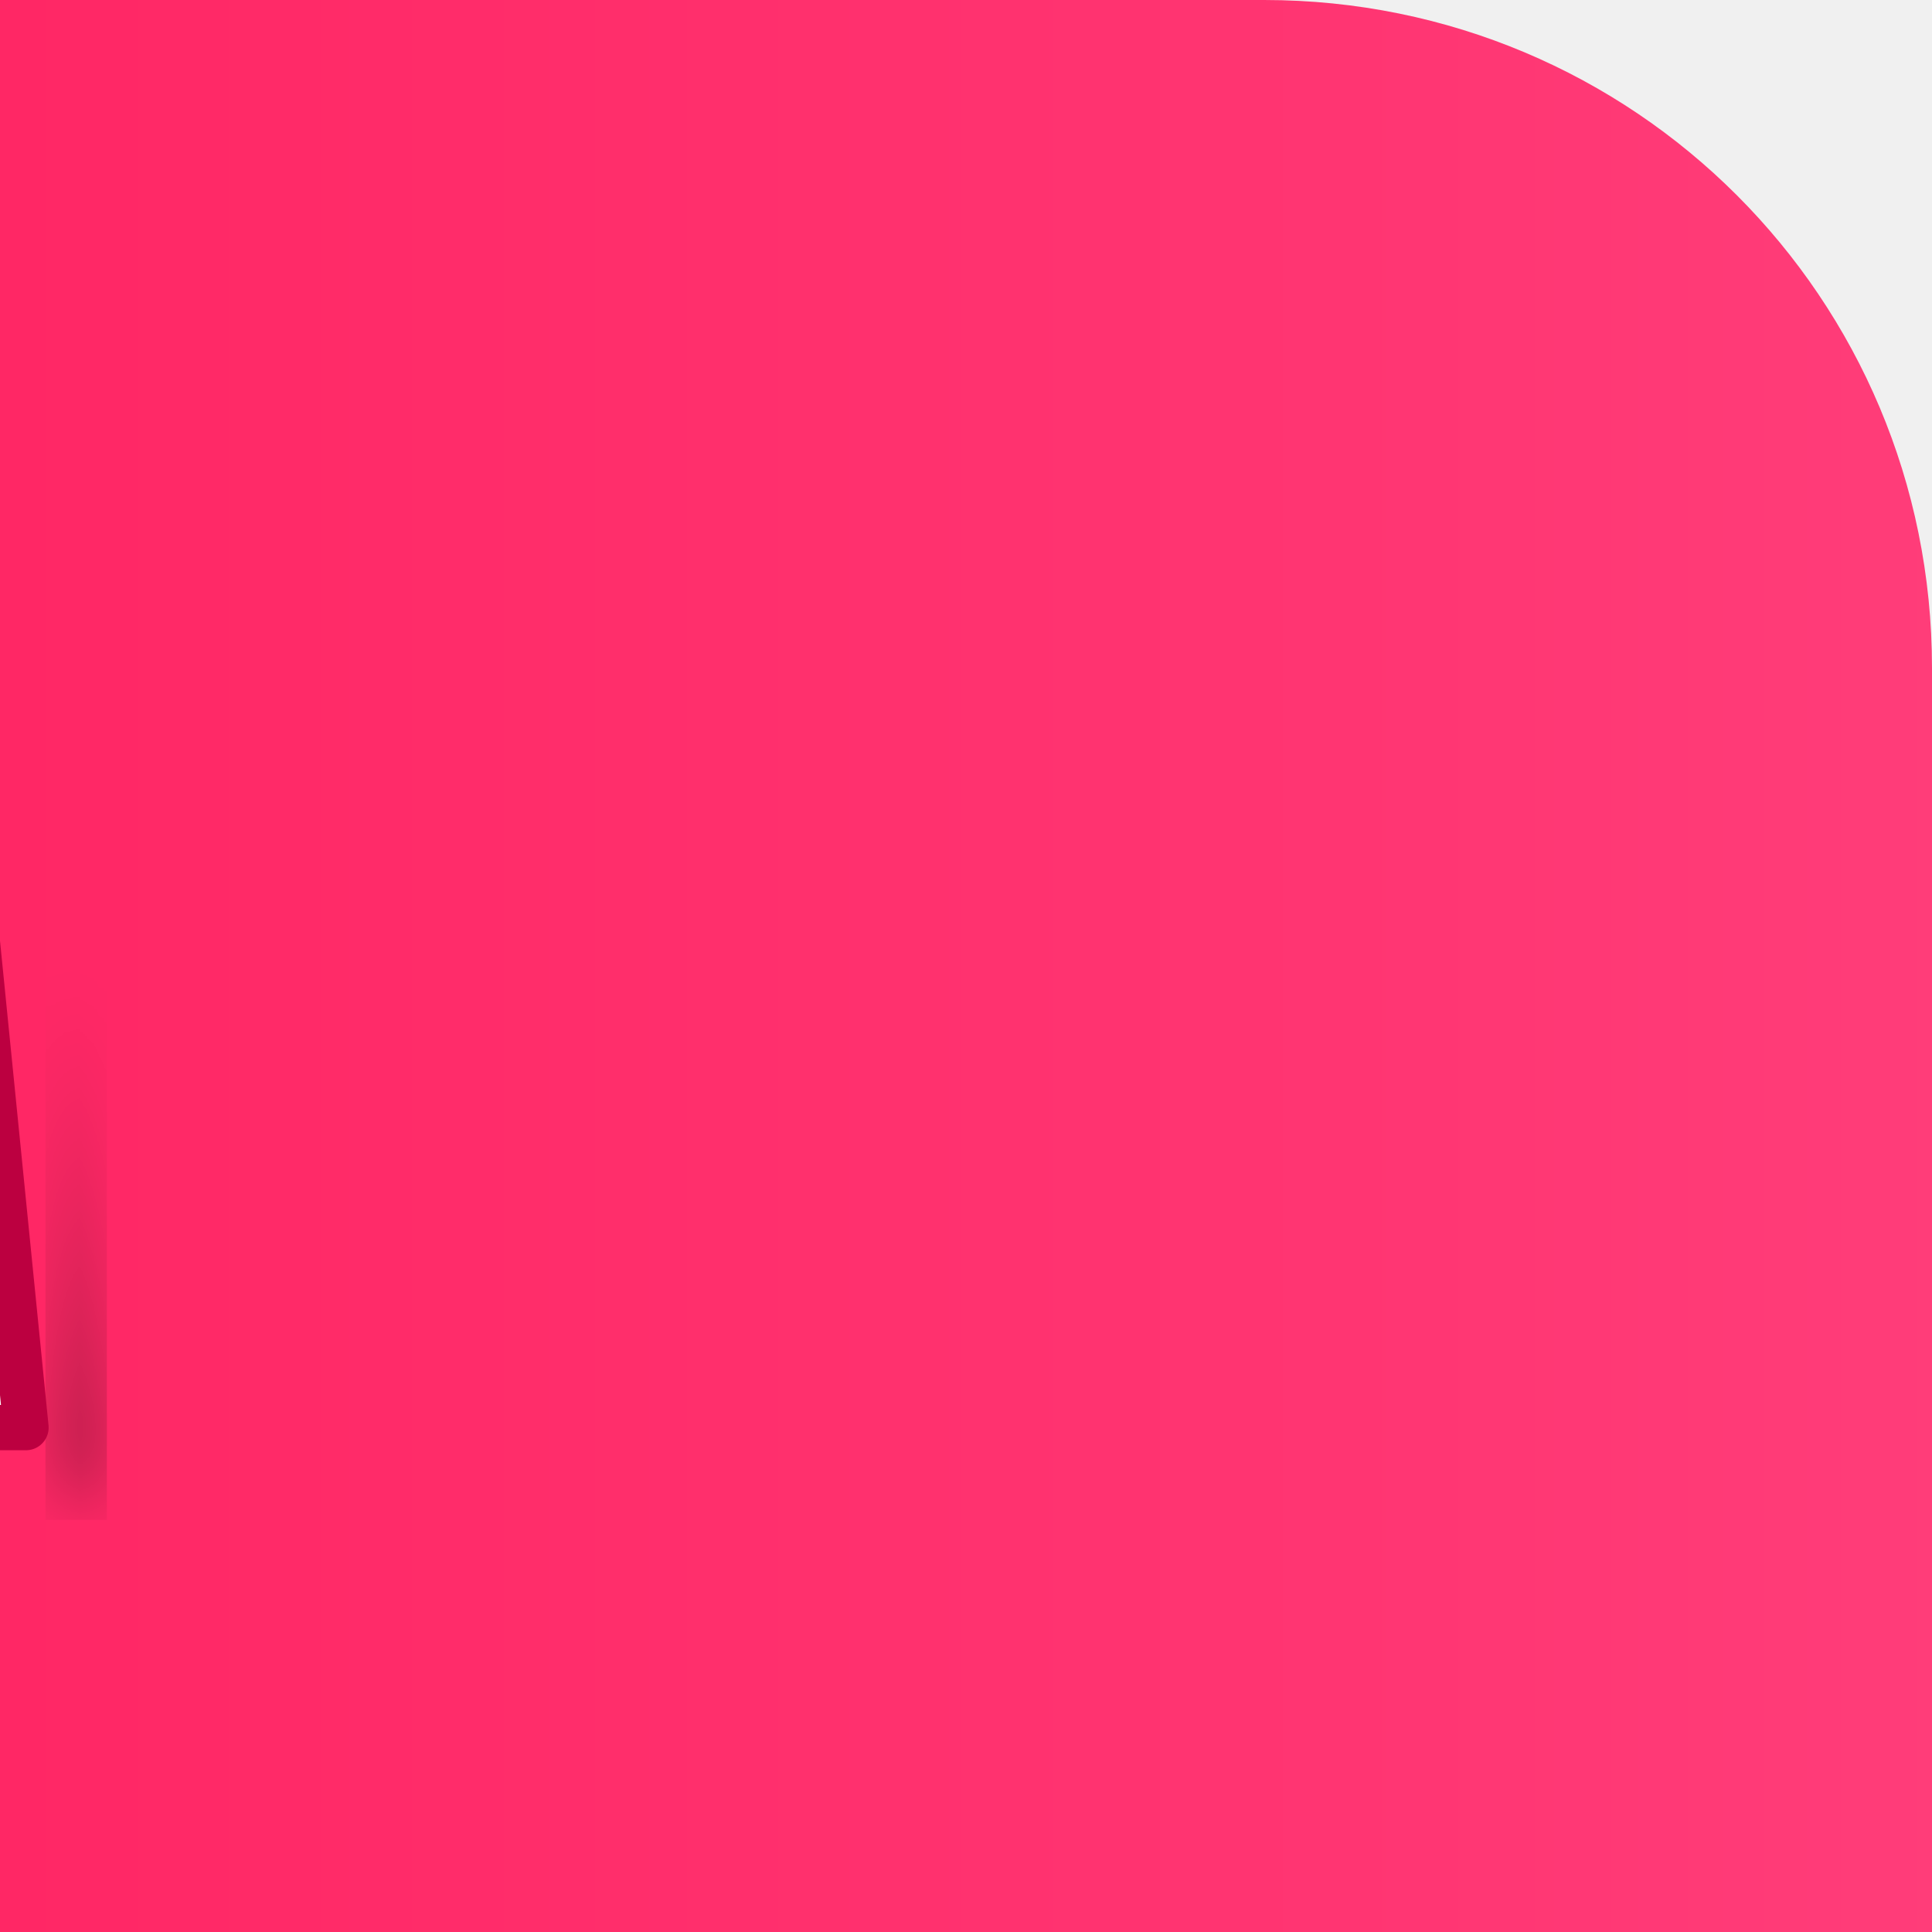
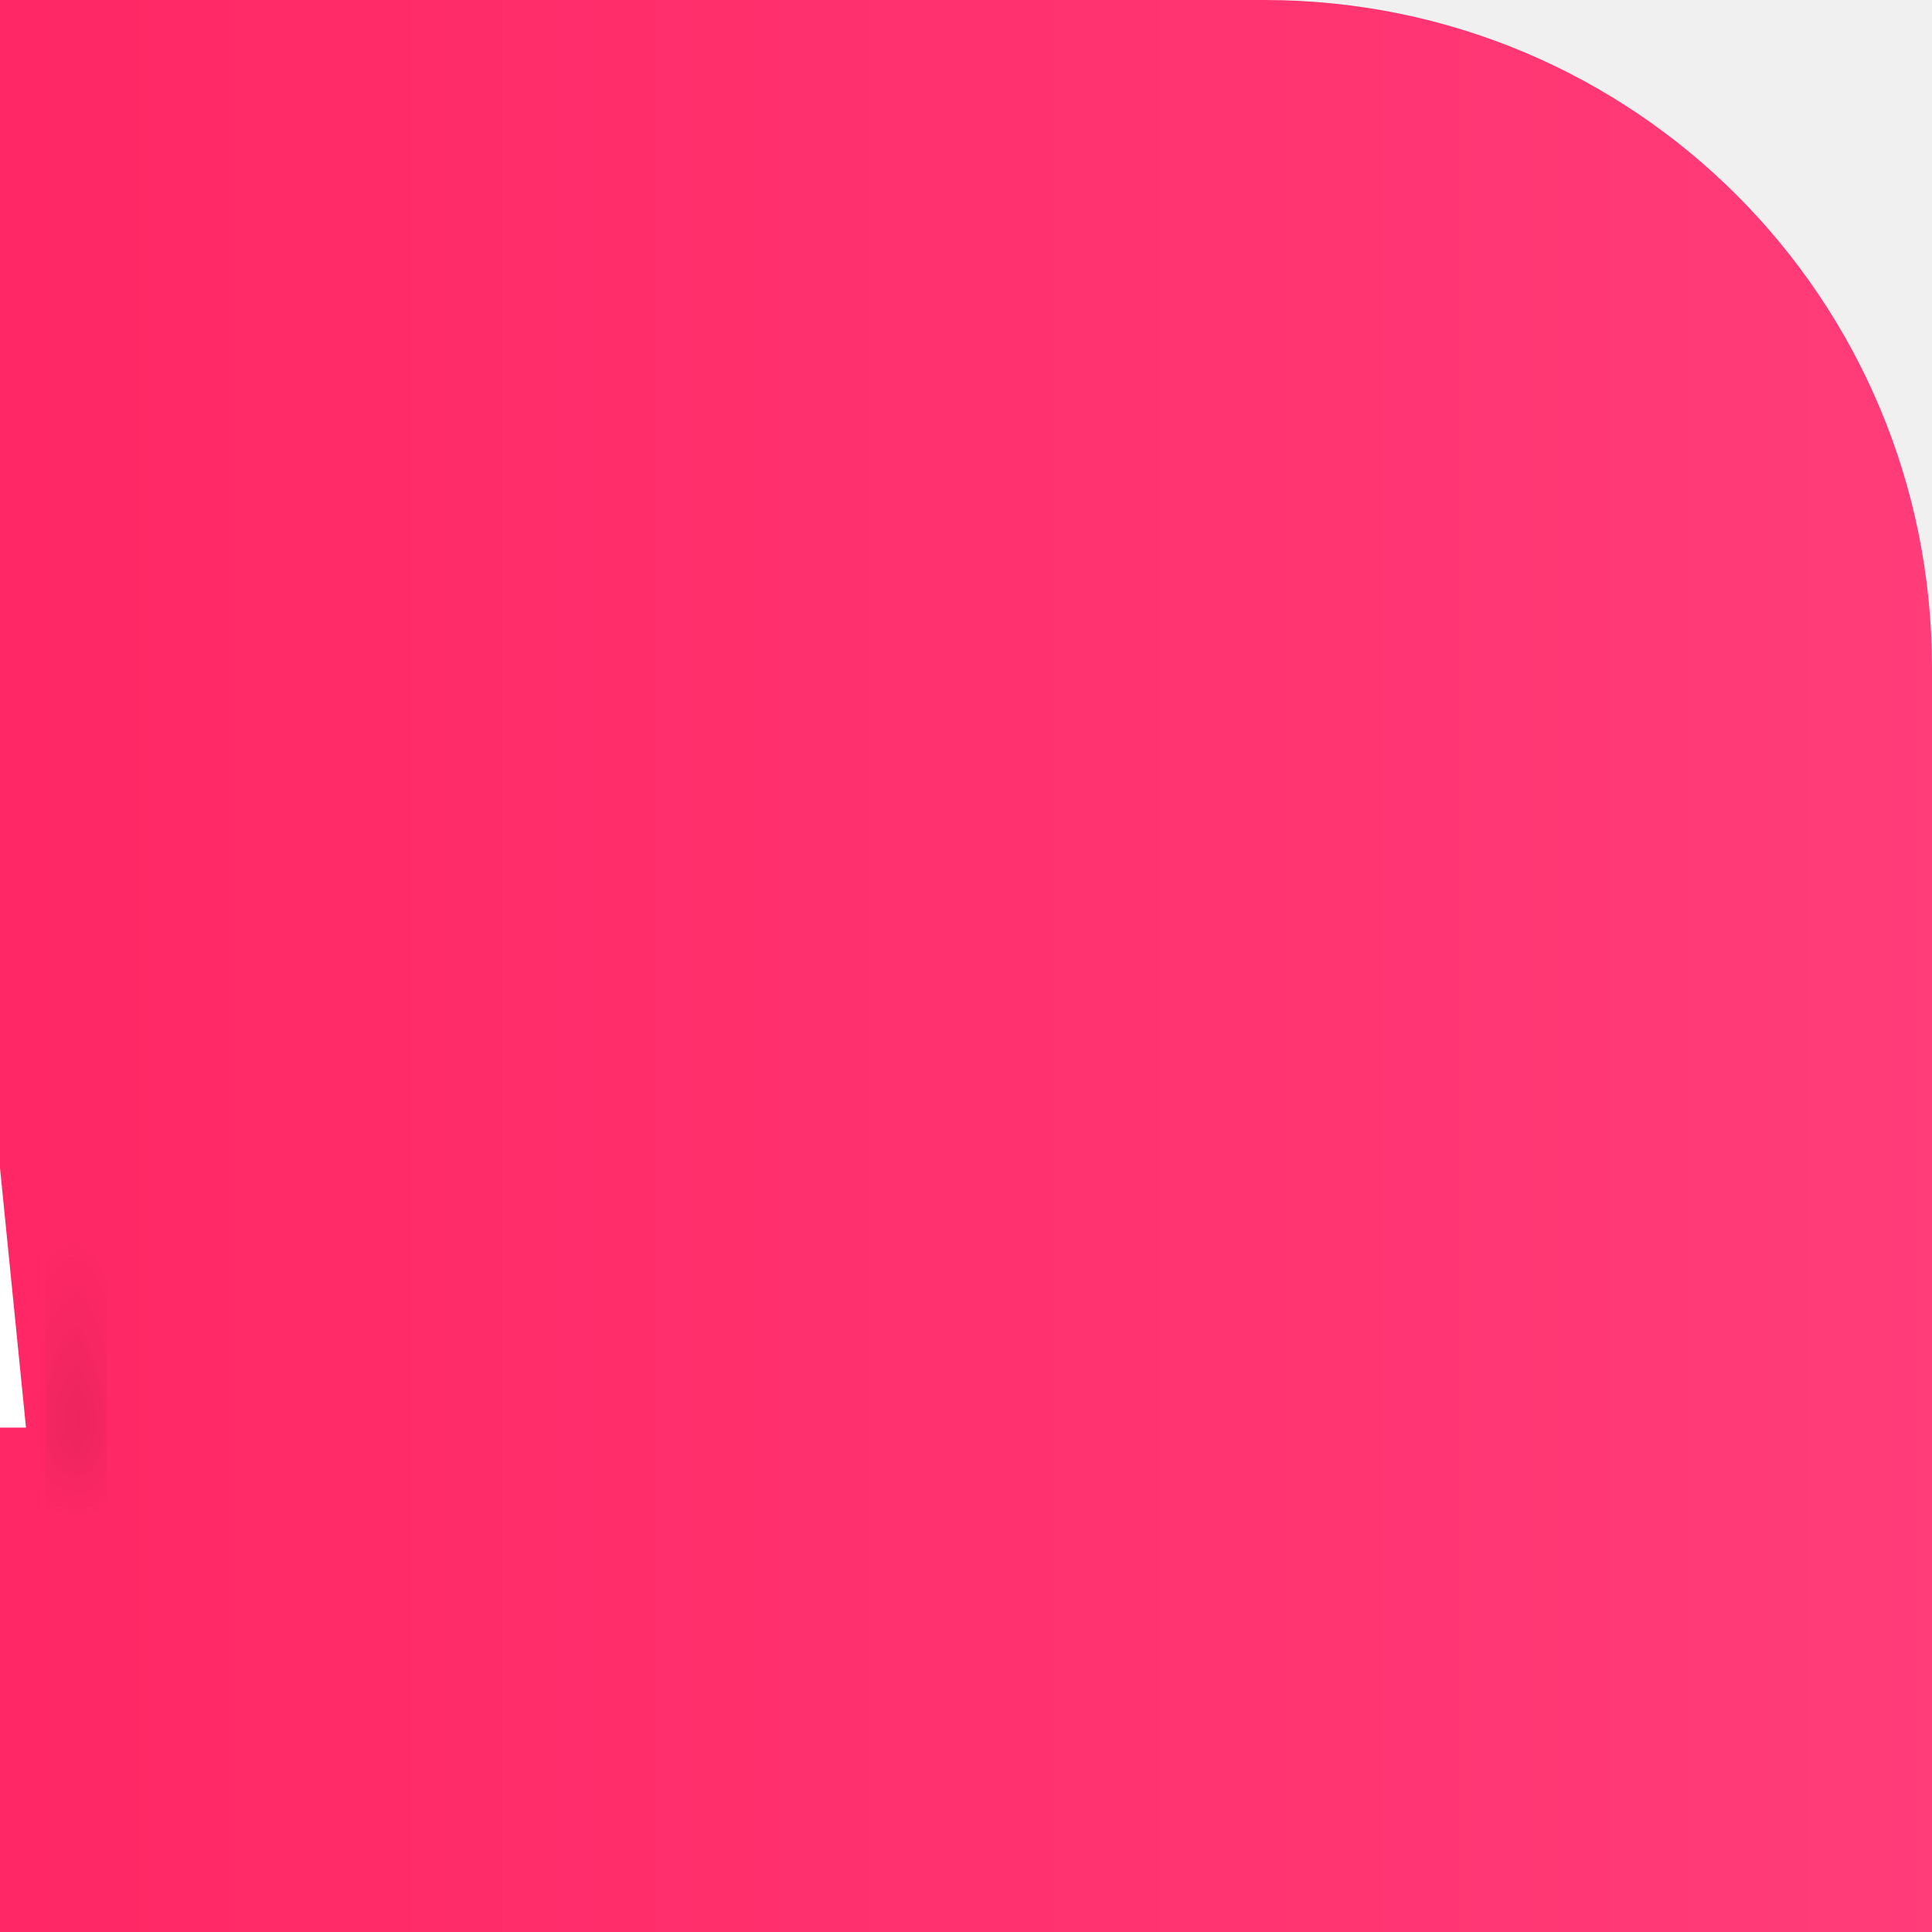
<svg xmlns="http://www.w3.org/2000/svg" xmlns:xlink="http://www.w3.org/1999/xlink" width="128px" height="128px" viewBox="0 0 128 128" version="1.1" id="SVGRoot">
  <defs id="defs3713">
    <linearGradient id="linearGradient925">
      <stop stop-color="#ff2765" offset="0" id="stop919" style="stop-color:#bc0040;stop-opacity:1" />
      <stop stop-color="#ff3370" offset="0.503" id="stop921" style="stop-color:#ff3572;stop-opacity:1" />
      <stop stop-color="#ff407c" offset="1" id="stop923" style="stop-color:#ff3576;stop-opacity:1" />
    </linearGradient>
    <linearGradient id="linearGradient915">
      <stop stop-color="#ff3370" offset="0" id="stop911" />
      <stop stop-color="#ff407c" offset="1" id="stop913" />
    </linearGradient>
    <linearGradient id="linearGradient4667">
      <stop id="stop4663" offset="0" style="stop-color:#037851;stop-opacity:1" />
      <stop id="stop4665" offset="1" style="stop-color:#1ad913;stop-opacity:1" />
    </linearGradient>
    <linearGradient id="linearGradient836">
      <stop style="stop-color:#037851;stop-opacity:1" offset="0" id="stop832" />
      <stop style="stop-color:#03f751;stop-opacity:0;" offset="1" id="stop834" />
    </linearGradient>
    <linearGradient id="main_gradient-4-2">
      <stop style="stop-color:#003cff;stop-opacity:1" offset="0" id="stop854" />
      <stop style="stop-color:#3565ff;stop-opacity:1" offset="1" id="stop856" />
    </linearGradient>
    <linearGradient xlink:href="#main_gradient-4-2" id="linearGradient860" x1="0" y1="70" x2="128.25" y2="70" gradientUnits="userSpaceOnUse" />
    <linearGradient xlink:href="#linearGradient836" id="linearGradient838" x1="29.935" y1="68.728" x2="122.88" y2="68.728" gradientUnits="userSpaceOnUse" gradientTransform="translate(0.7057266,16.65625)" />
    <linearGradient xlink:href="#linearGradient4667" id="linearGradient4661" gradientUnits="userSpaceOnUse" gradientTransform="translate(0.5963516,8.880207)" x1="29.935" y1="68.728" x2="120.63" y2="68.728" />
    <filter style="color-interpolation-filters:sRGB;" id="filter4911">
      <feFlood flood-opacity="0.42" flood-color="rgb(0,0,0)" result="flood" id="feFlood4901" />
      <feComposite in="flood" in2="SourceGraphic" operator="in" result="composite1" id="feComposite4903" />
      <feGaussianBlur in="composite1" stdDeviation="3" result="blur" id="feGaussianBlur4905" />
      <feOffset dx="3" dy="3" result="offset" id="feOffset4907" />
      <feComposite in="SourceGraphic" in2="offset" operator="over" result="composite2" id="feComposite4909" />
    </filter>
    <filter style="color-interpolation-filters:sRGB;" id="filter5115">
      <feFlood flood-opacity="0.498" flood-color="rgb(0,0,0)" result="flood" id="feFlood5105" />
      <feComposite in="flood" in2="SourceGraphic" operator="out" result="composite1" id="feComposite5107" />
      <feGaussianBlur in="composite1" stdDeviation="3" result="blur" id="feGaussianBlur5109" />
      <feOffset dx="3" dy="3" result="offset" id="feOffset5111" />
      <feComposite in="offset" in2="SourceGraphic" operator="atop" result="composite2" id="feComposite5113" />
    </filter>
    <filter style="color-interpolation-filters:sRGB;" id="filter5487">
      <feFlood flood-opacity="0.498" flood-color="rgb(0,0,0)" result="flood" id="feFlood5477" />
      <feComposite in="flood" in2="SourceGraphic" operator="in" result="composite1" id="feComposite5479" />
      <feGaussianBlur in="composite1" stdDeviation="2.425" result="blur" id="feGaussianBlur5481" />
      <feOffset dx="3" dy="3" result="offset" id="feOffset5483" />
      <feComposite in="SourceGraphic" in2="offset" operator="over" result="composite2" id="feComposite5485" />
    </filter>
    <linearGradient id="linearGradient875">
      <stop id="stop869" offset="0" stop-color="#ff2765" />
      <stop id="stop871" offset="0.503" stop-color="#ff3370" />
      <stop stop-color="#ff3370" offset="0.615" id="stop943" style="stop-color:#ff3572;stop-opacity:1;" />
      <stop id="stop873-1" offset="1" stop-color="#ff407c" />
    </linearGradient>
    <linearGradient xlink:href="#linearGradient875" id="linearGradient889" gradientUnits="userSpaceOnUse" x1="0" y1="70" x2="144.75" y2="70" />
    <linearGradient xlink:href="#linearGradient925" id="linearGradient917" gradientUnits="userSpaceOnUse" gradientTransform="translate(0.9661496,0.5833302)" x1="29.935" y1="68.728" x2="149.13" y2="68.728" />
  </defs>
  <g id="layer1">
    <g id="g818" style="opacity:1">
      <path style="opacity:1;fill:url(#linearGradient889);fill-opacity:1;stroke-width:1;stroke-miterlimit:4;stroke-dasharray:none;stroke-opacity:0;stroke:#ff3972" d="M 0,0 V 44.25 50 78 83.75 128 h 44.25 10 19.5 10 H 128 V 83.75 78 44.25 C 128,19.735 108.264,0 83.75,0 h -29.5 -10 z" id="path4596" />
-       <text xml:space="preserve" style="font-style:italic;font-variant:normal;font-weight:bold;font-stretch:normal;font-size:93.333px;line-height:1.25;font-family:'Open Sans';-inkscape-font-specification:'Open Sans Bold Italic';letter-spacing:0px;word-spacing:0px;opacity:1;fill:#000000;fill-opacity:1;stroke:url(#linearGradient917);stroke-width:3;stroke-linecap:butt;stroke-linejoin:miter;stroke-miterlimit:4;stroke-dasharray:none;filter:url(#filter5487)" x="64.917" y="94.583" id="text5338">
-         <tspan id="tspan5336" x="64.917" y="94.583" style="font-size:85.333px;text-align:center;text-anchor:middle;fill:#ffffff;stroke:url(#linearGradient917);stroke-width:3;stroke-linecap:butt;stroke-linejoin:round;stroke-miterlimit:4;stroke-dasharray:none">A</tspan>
+       <text xml:space="preserve" style="font-style:italic;font-variant:normal;font-weight:bold;font-stretch:normal;font-size:93.333px;line-height:1.25;font-family:'Open Sans';-inkscape-font-specification:'Open Sans Bold Italic';letter-spacing:0px;word-spacing:0px;opacity:1;fill:#000000;fill-opacity:1;filter:url(#filter5487);" x="64.917" y="94.583" id="text5338">
+         <tspan id="tspan5336" x="64.917" y="94.583" style="font-size:85.333px;text-align:center;text-anchor:middle;fill:#ffffff;">A</tspan>
      </text>
    </g>
  </g>
</svg>
